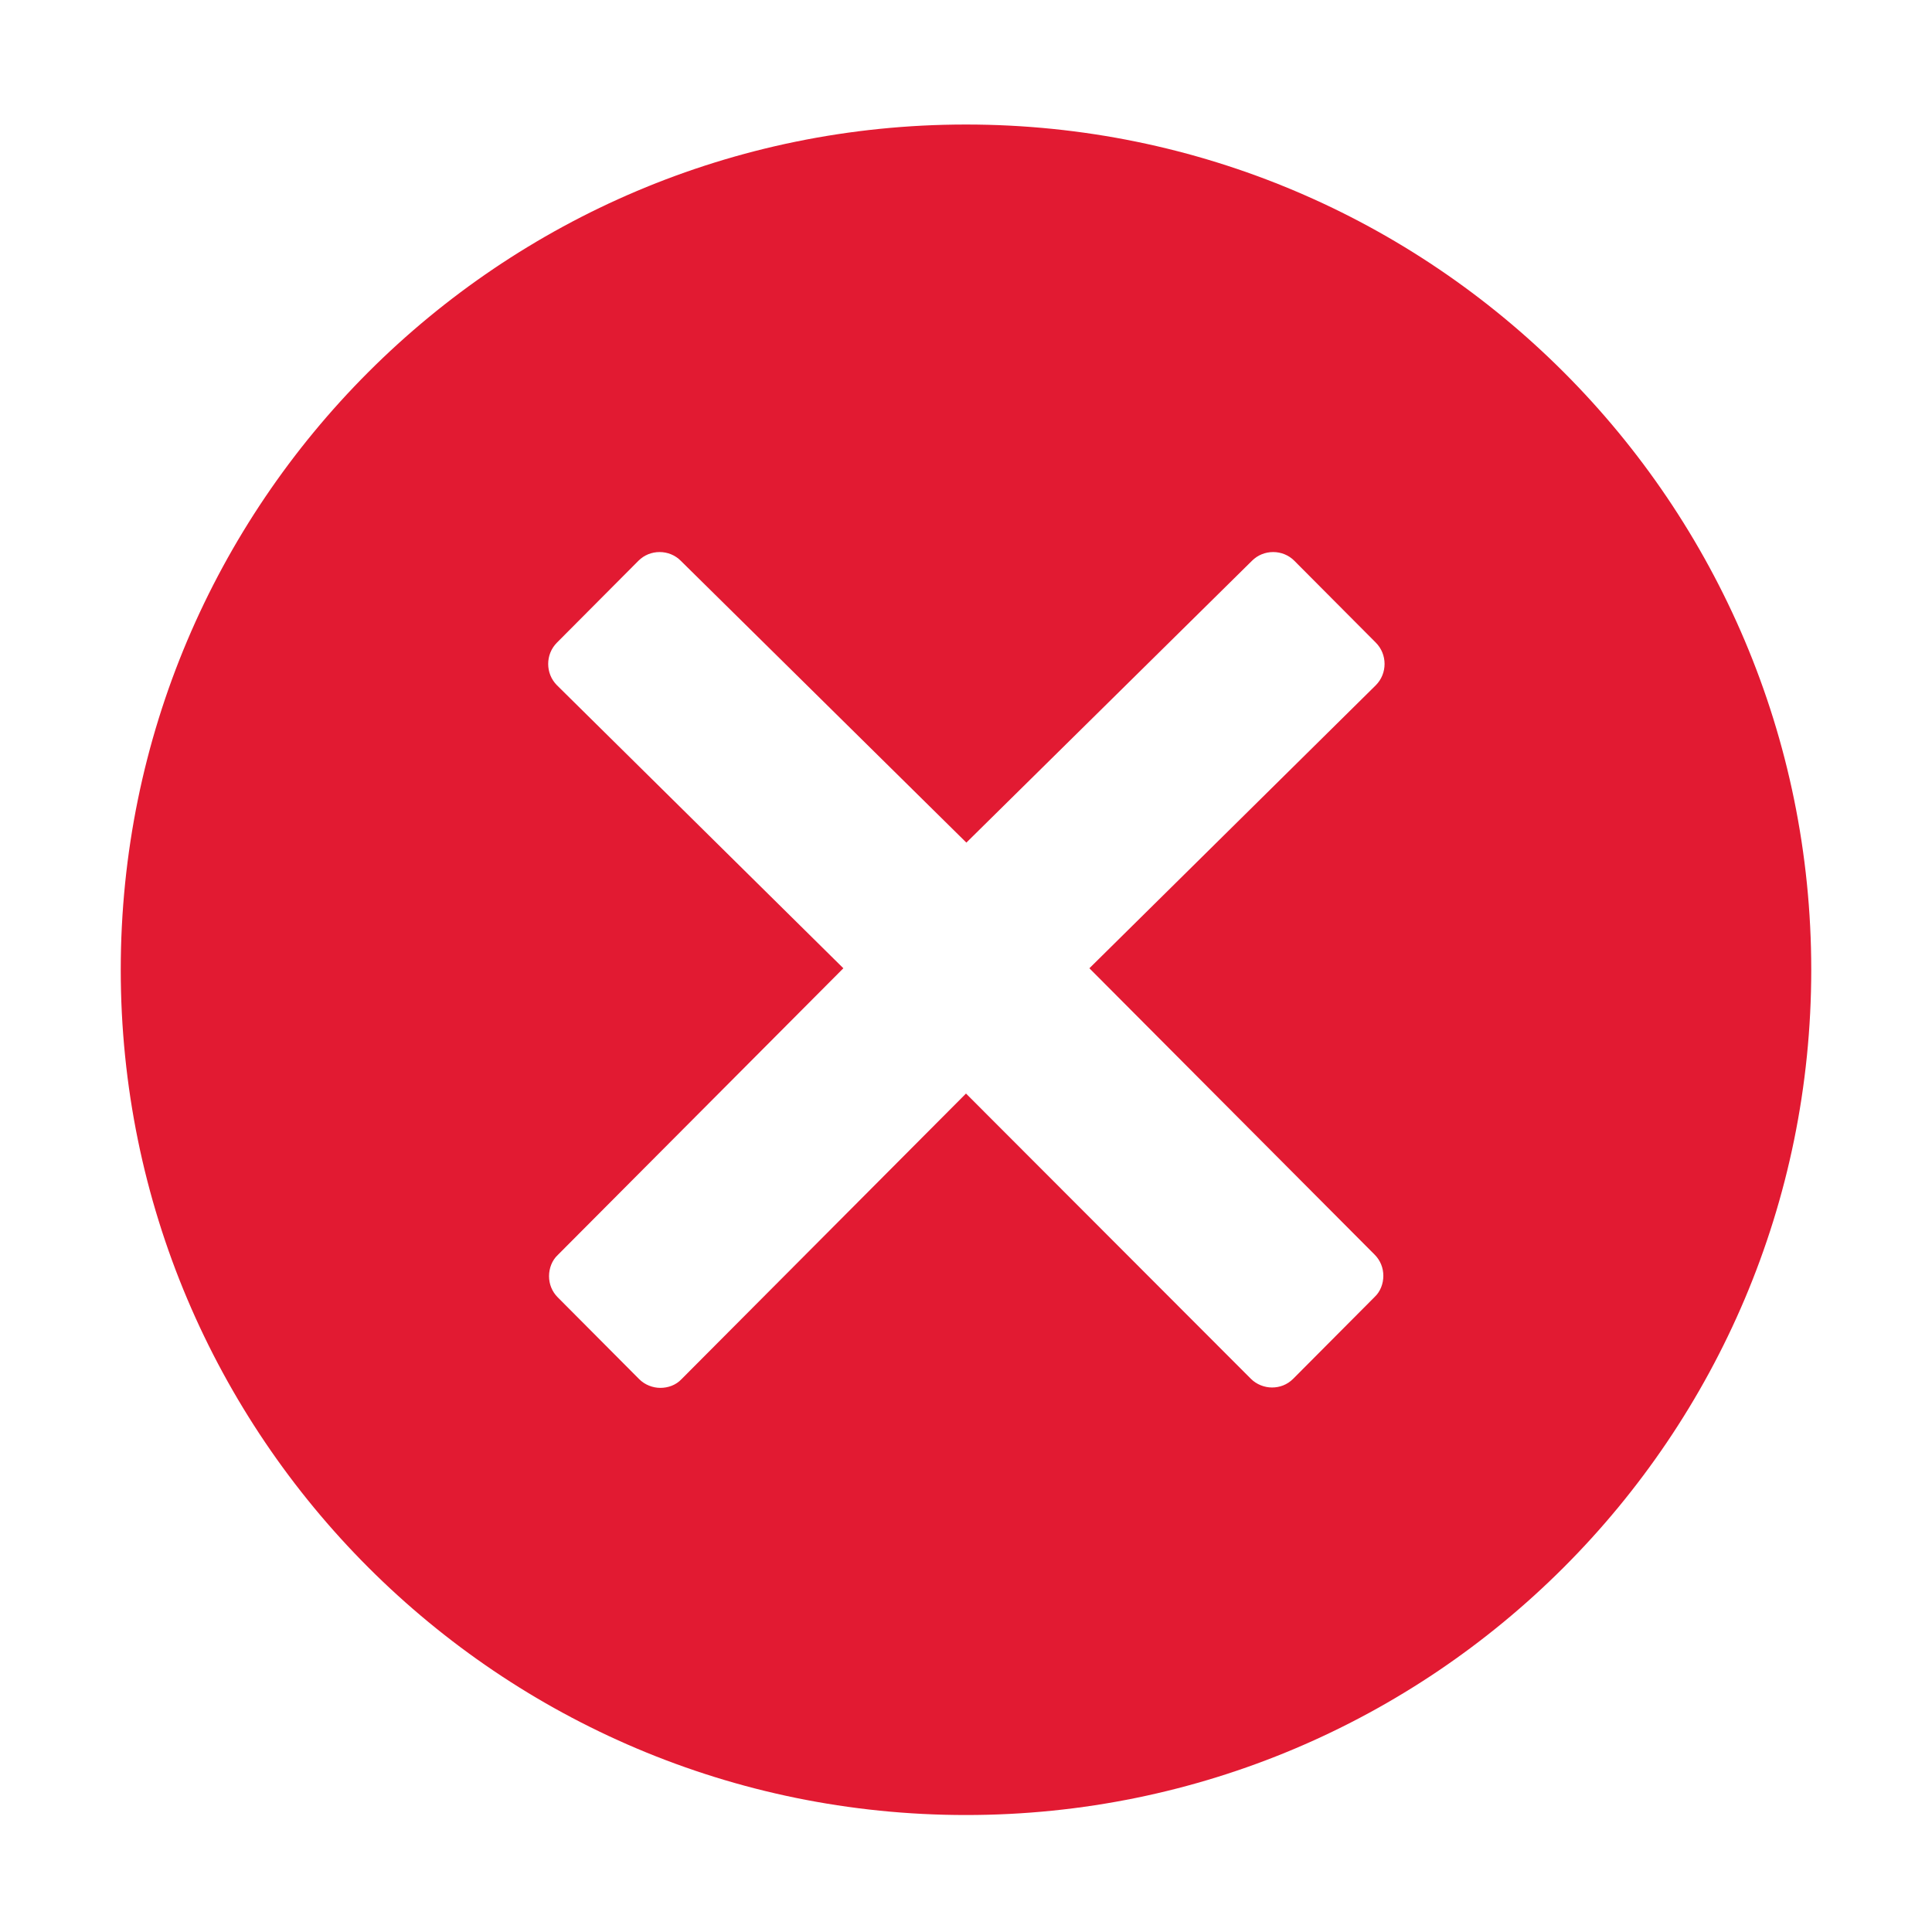
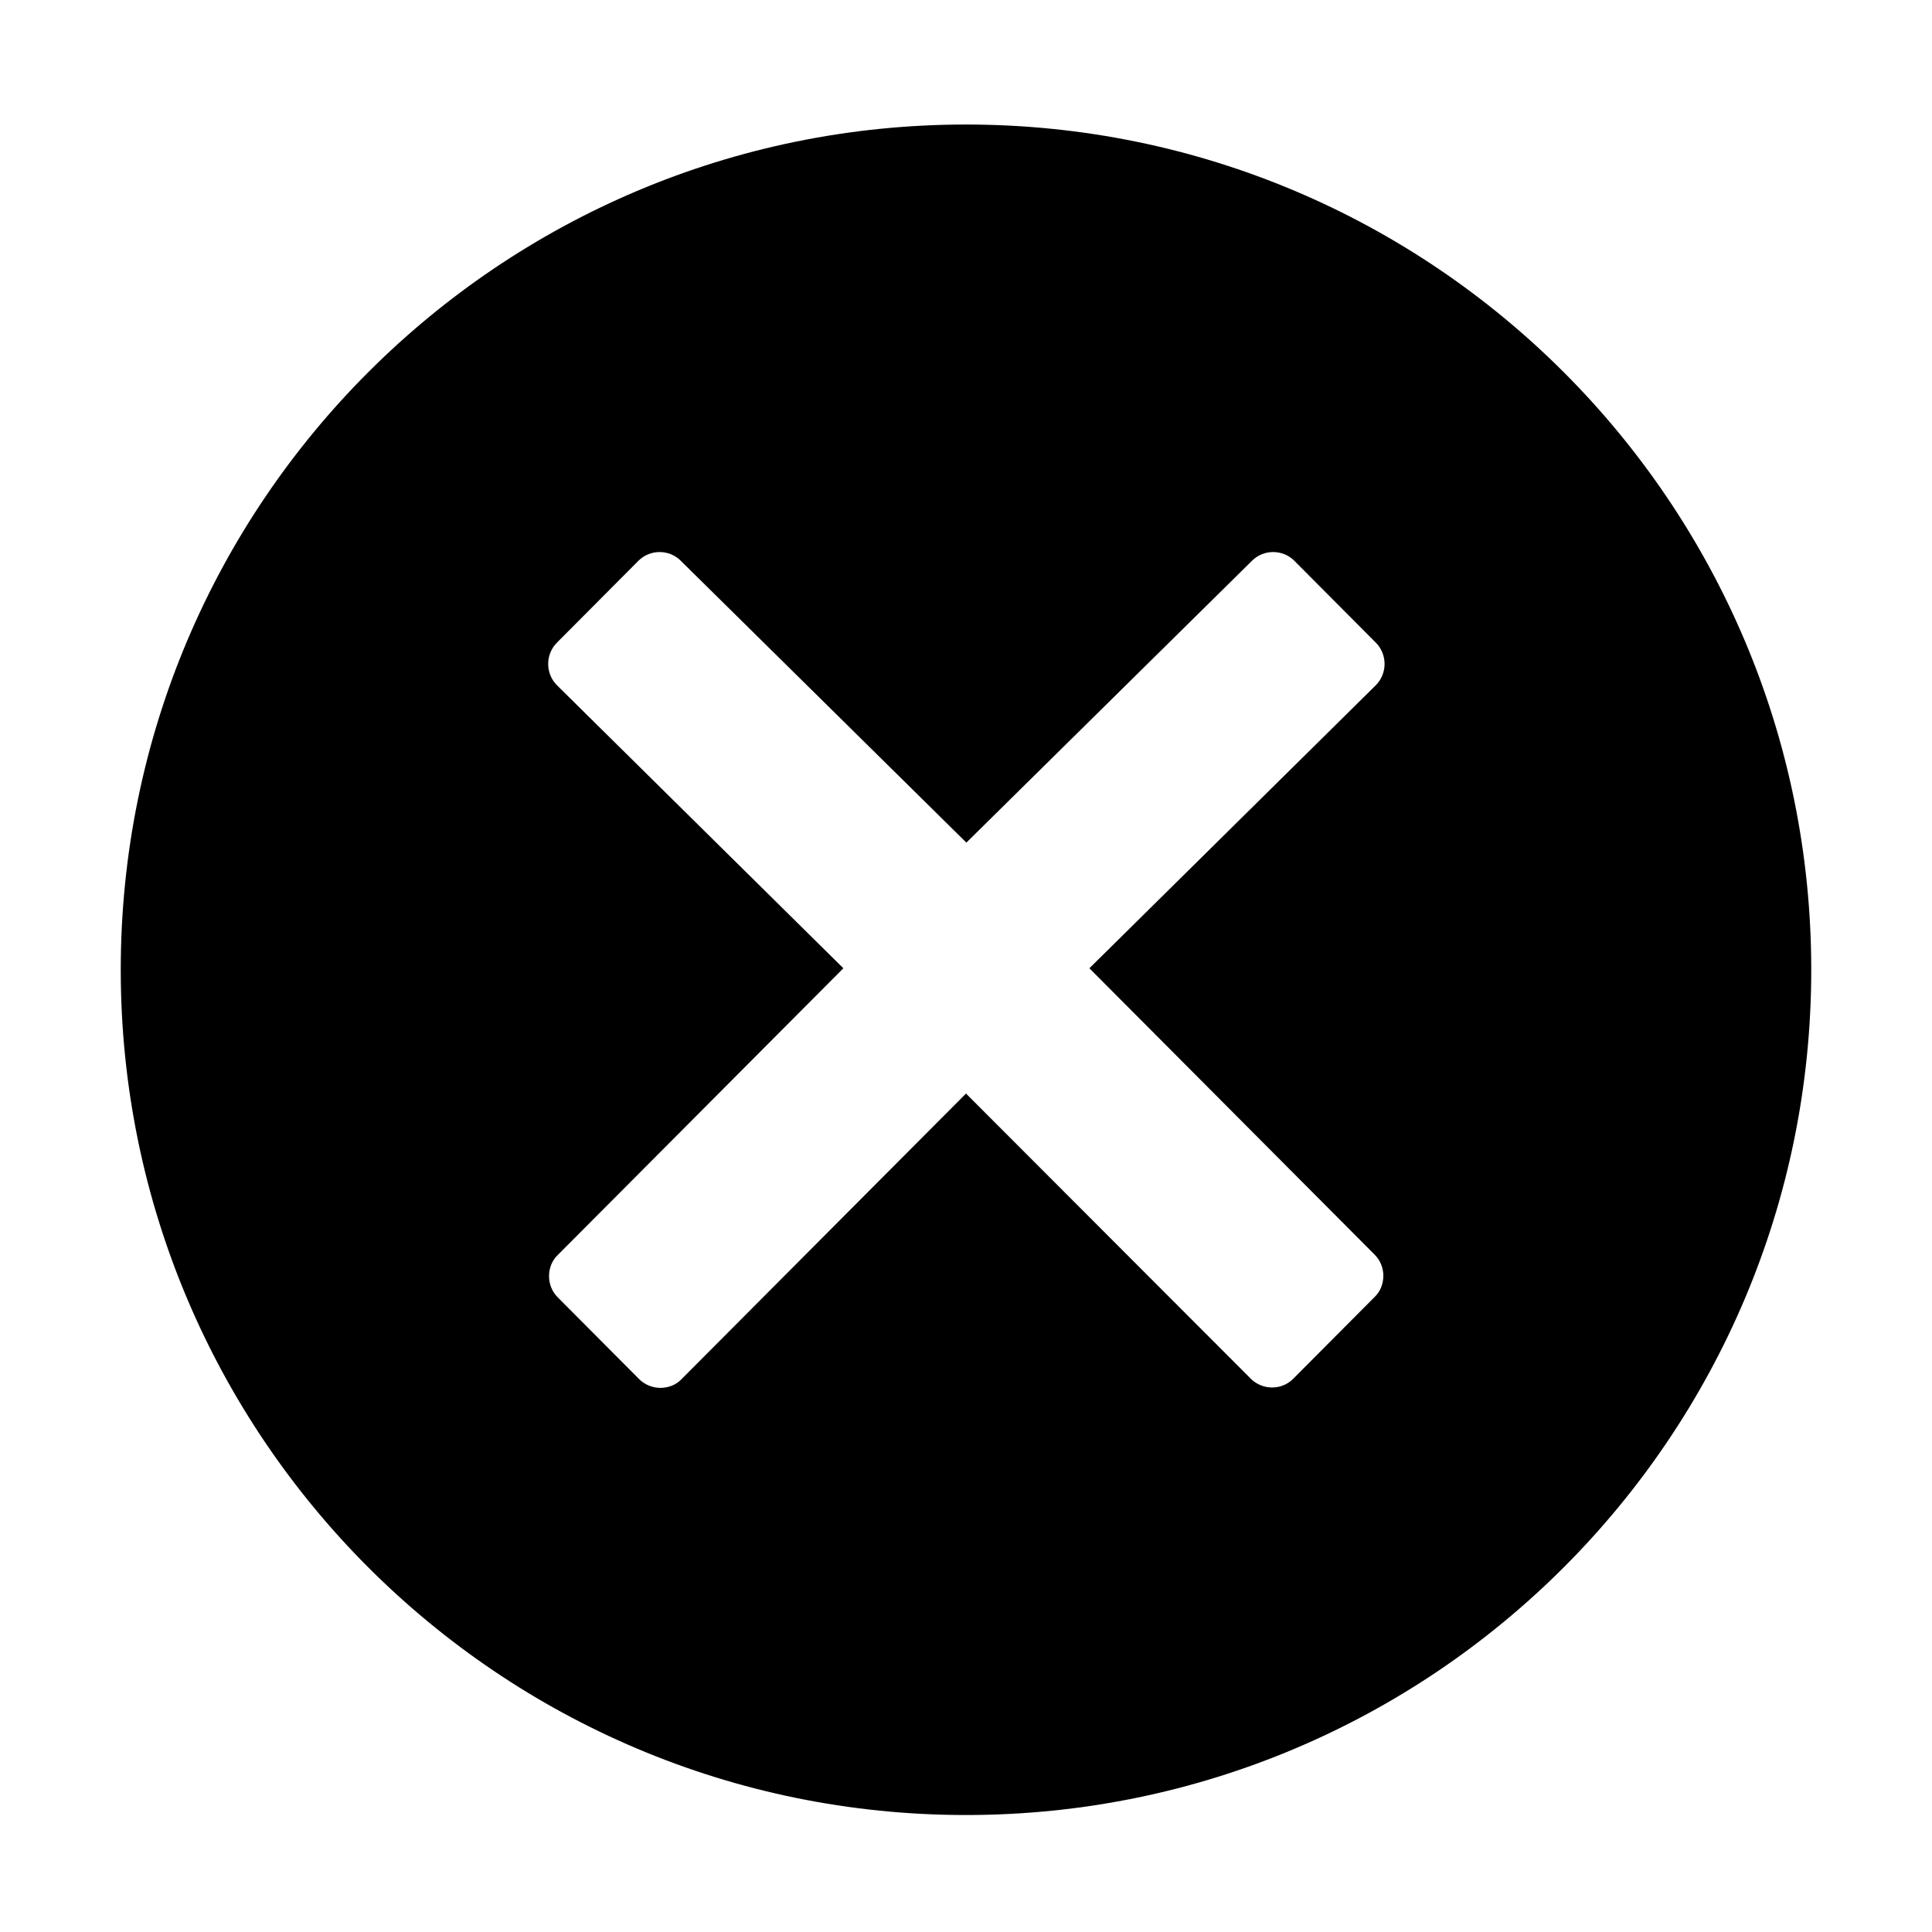
<svg xmlns="http://www.w3.org/2000/svg" version="1.1" id="Layer_1" x="0px" y="0px" viewBox="0 0 512 512" style="enable-background:new 0 0 512 512;" xml:space="preserve">
  <style type="text/css">
	.st0{fill:#E21A32;}
</style>
  <g>
-     <path class="st0" d="M256,33C132.3,33,32,133.3,32,257s100.3,224,224,224s224-100.3,224-224S379.7,33,256,33z M364.3,332.5   c1.5,1.5,2.3,3.5,2.3,5.6s-0.8,4.2-2.3,5.6l-21.6,21.7c-1.6,1.6-3.6,2.3-5.6,2.3s-4.1-0.8-5.6-2.3L256,289.8l-75.4,75.7   c-1.5,1.6-3.6,2.3-5.6,2.3s-4.1-0.8-5.6-2.3l-21.6-21.7c-1.5-1.5-2.3-3.5-2.3-5.6s0.8-4.2,2.3-5.6l75.7-76l-75.9-75   c-3.1-3.1-3.1-8.2,0-11.3l21.6-21.7c1.5-1.5,3.5-2.3,5.6-2.3s4.1,0.8,5.6,2.3l75.7,74.7l75.7-74.7c1.5-1.5,3.5-2.3,5.6-2.3   s4.1,0.8,5.6,2.3l21.6,21.7c3.1,3.1,3.1,8.2,0,11.3l-75.9,75L364.3,332.5z" />
+     <path className="st0" d="M256,33C132.3,33,32,133.3,32,257s100.3,224,224,224s224-100.3,224-224S379.7,33,256,33z M364.3,332.5   c1.5,1.5,2.3,3.5,2.3,5.6s-0.8,4.2-2.3,5.6l-21.6,21.7c-1.6,1.6-3.6,2.3-5.6,2.3s-4.1-0.8-5.6-2.3L256,289.8l-75.4,75.7   c-1.5,1.6-3.6,2.3-5.6,2.3s-4.1-0.8-5.6-2.3l-21.6-21.7c-1.5-1.5-2.3-3.5-2.3-5.6s0.8-4.2,2.3-5.6l75.7-76l-75.9-75   c-3.1-3.1-3.1-8.2,0-11.3l21.6-21.7c1.5-1.5,3.5-2.3,5.6-2.3s4.1,0.8,5.6,2.3l75.7,74.7l75.7-74.7c1.5-1.5,3.5-2.3,5.6-2.3   s4.1,0.8,5.6,2.3l21.6,21.7c3.1,3.1,3.1,8.2,0,11.3l-75.9,75L364.3,332.5z" />
  </g>
</svg>
